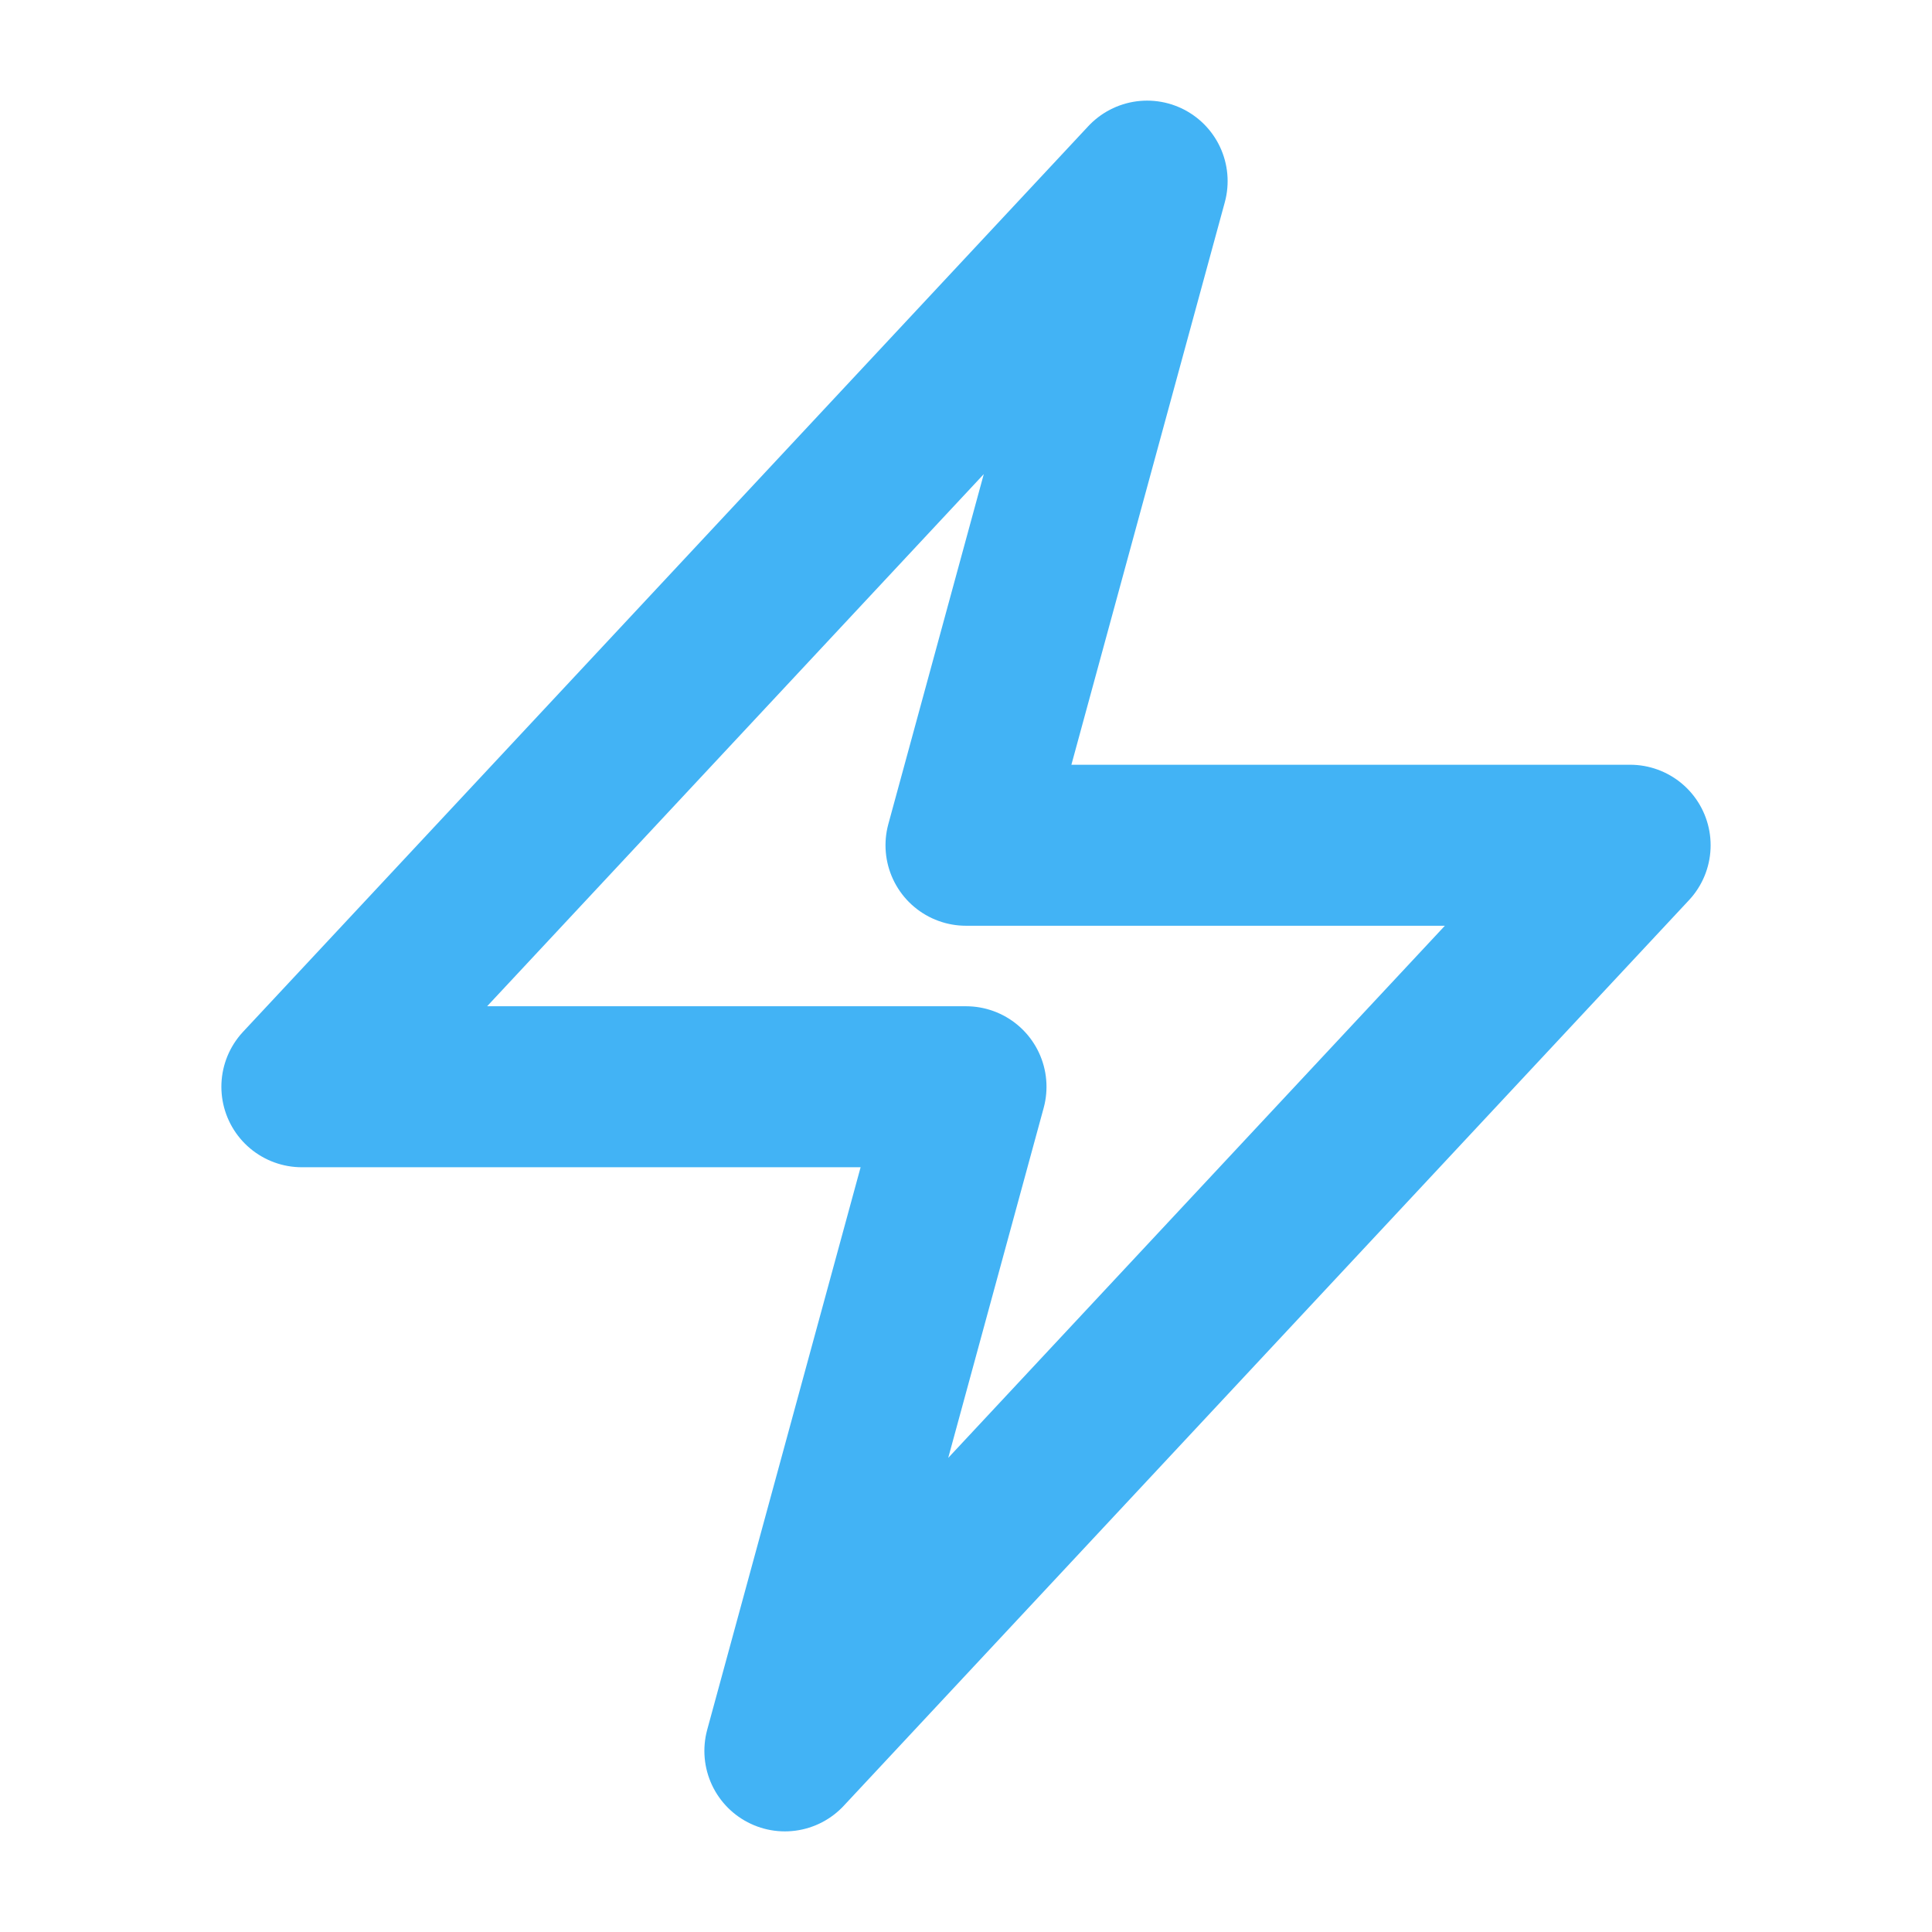
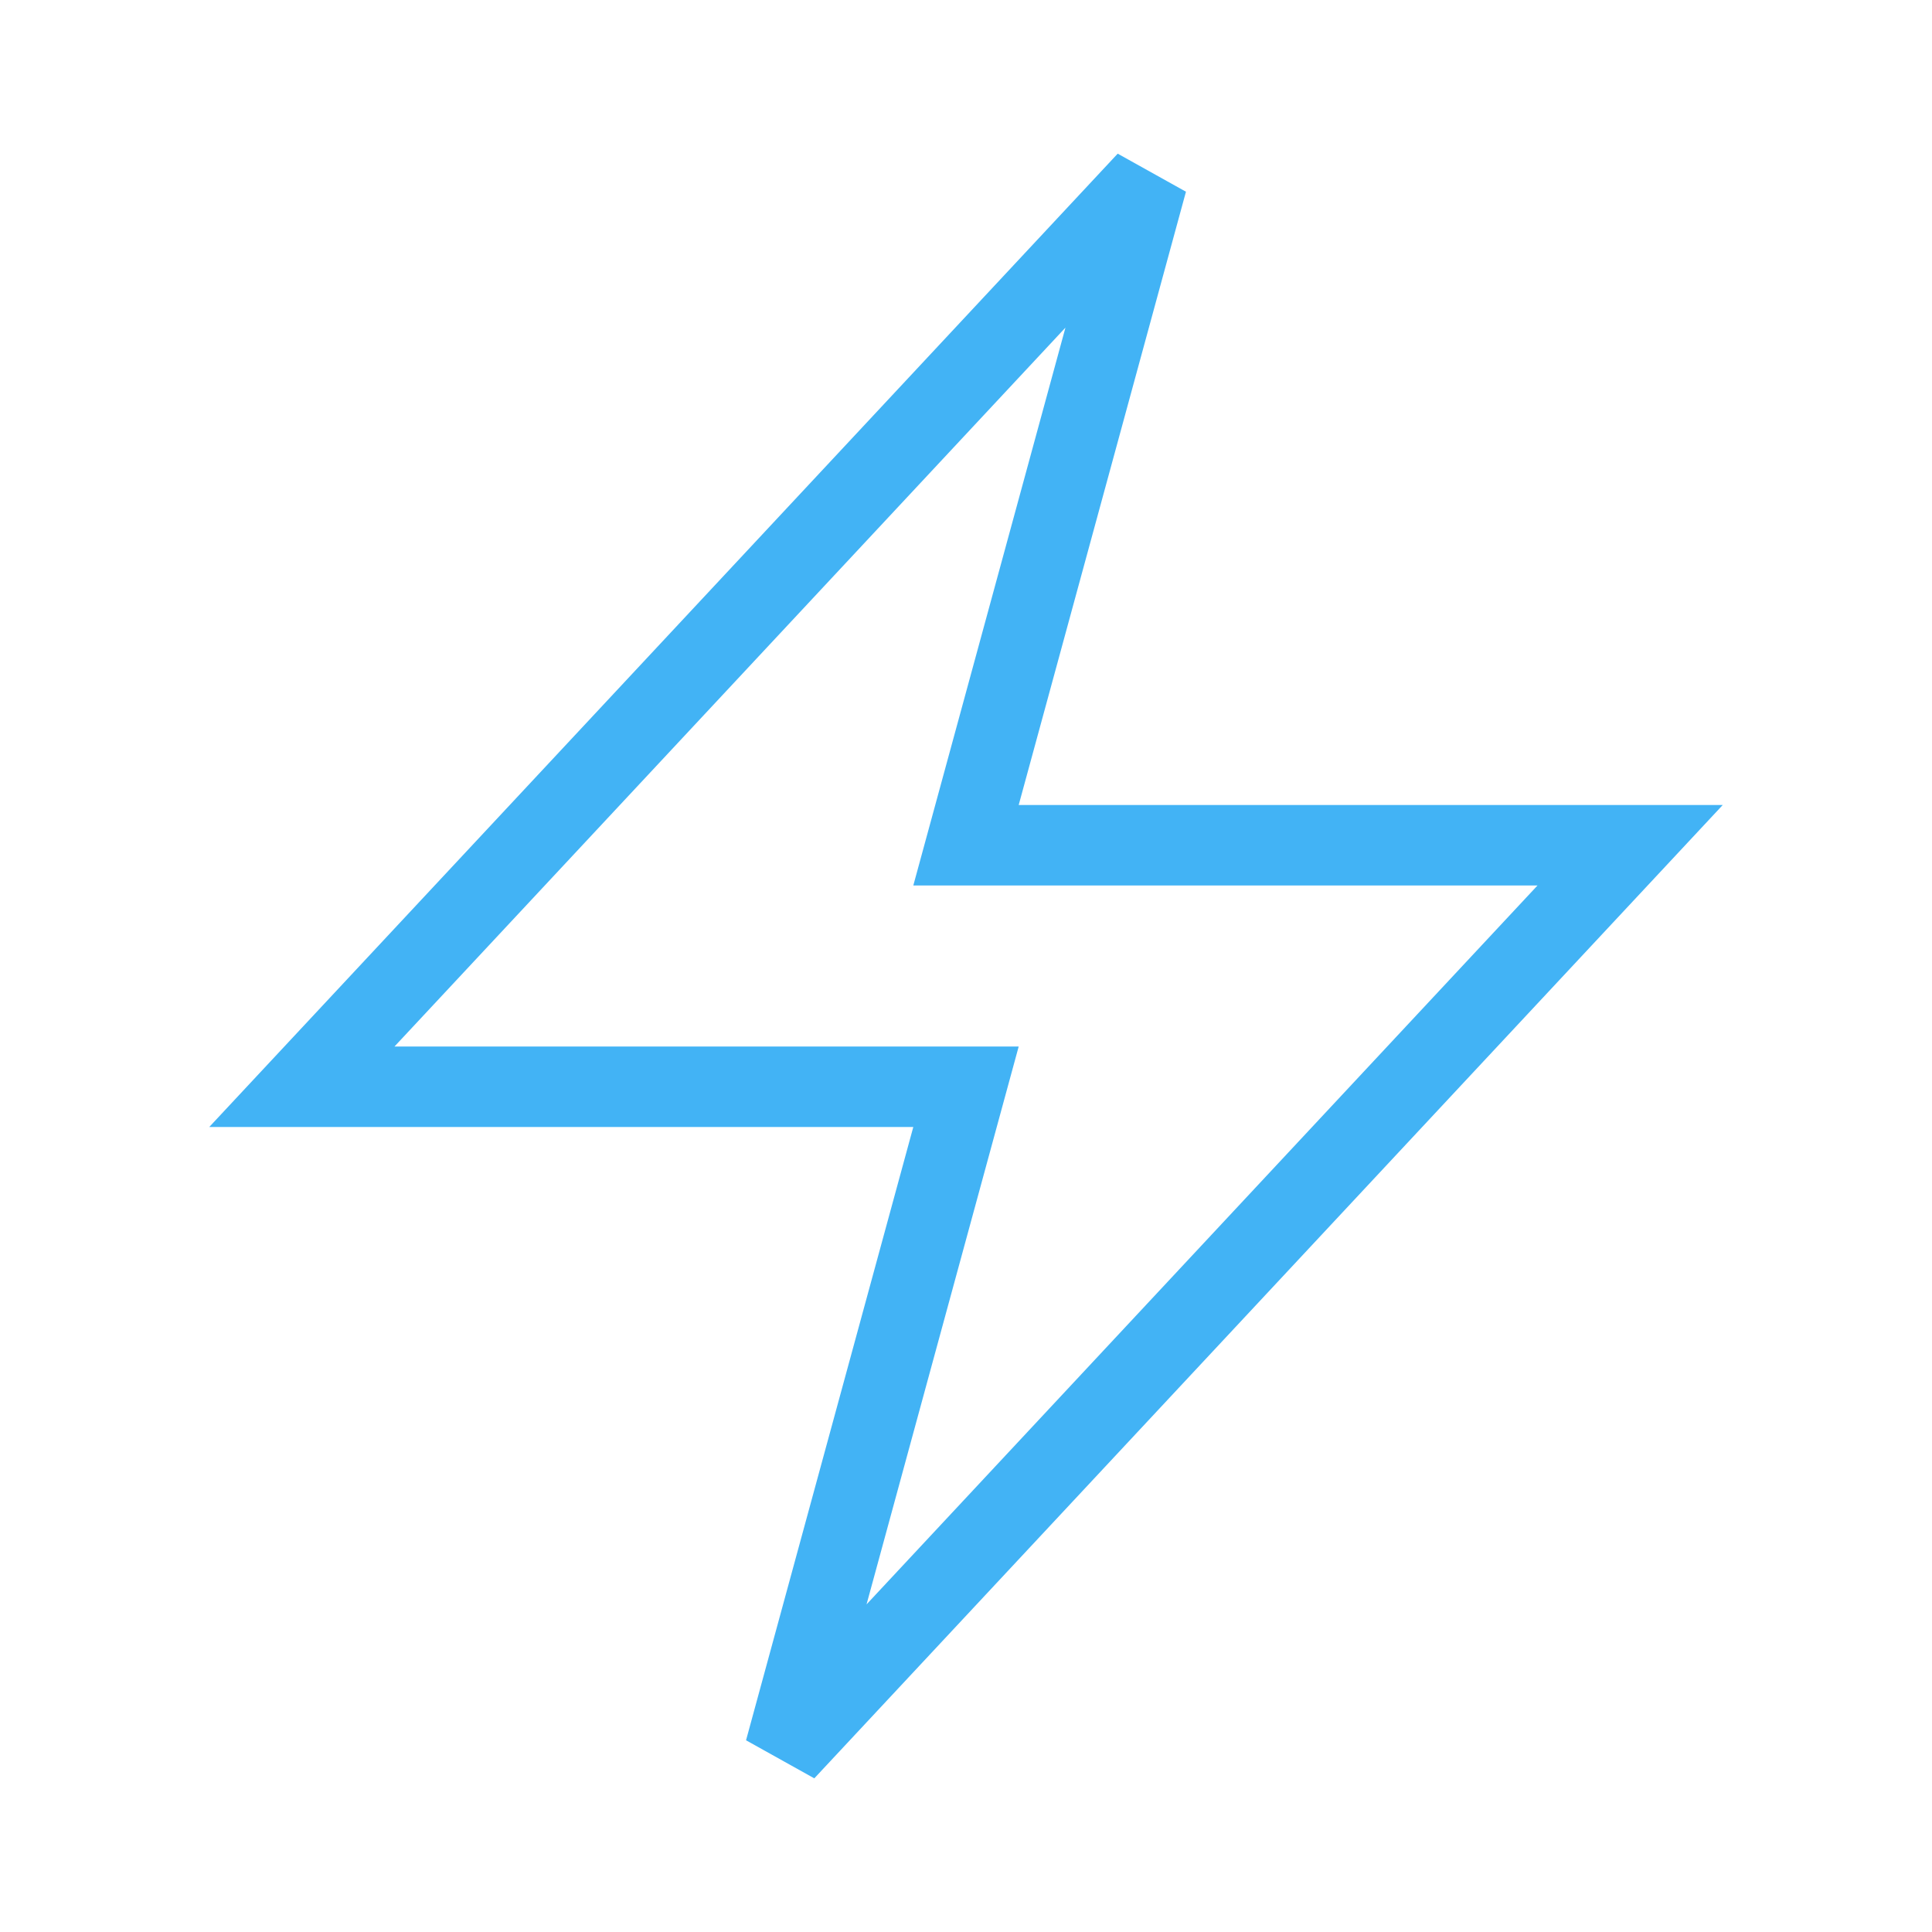
- <svg xmlns="http://www.w3.org/2000/svg" fill="none" viewBox="0 0 24 24" stroke-width="2" stroke="#42b3f5" class="size-6">
-   <path stroke-linecap="round" stroke-linejoin="round" d="m3.75 13.5 10.5-11.25L12 10.5h8.25L9.75 21.75 12 13.5H3.75Z" />
+ <svg xmlns="http://www.w3.org/2000/svg" fill="none" viewBox="0 0 24 24" strokeWidth="2" stroke="#42b3f5" class="size-6">
+   <path strokeLinecap="round" strokeLinejoin="round" d="m3.75 13.5 10.5-11.25L12 10.5h8.25L9.75 21.75 12 13.5H3.75Z" />
</svg>
